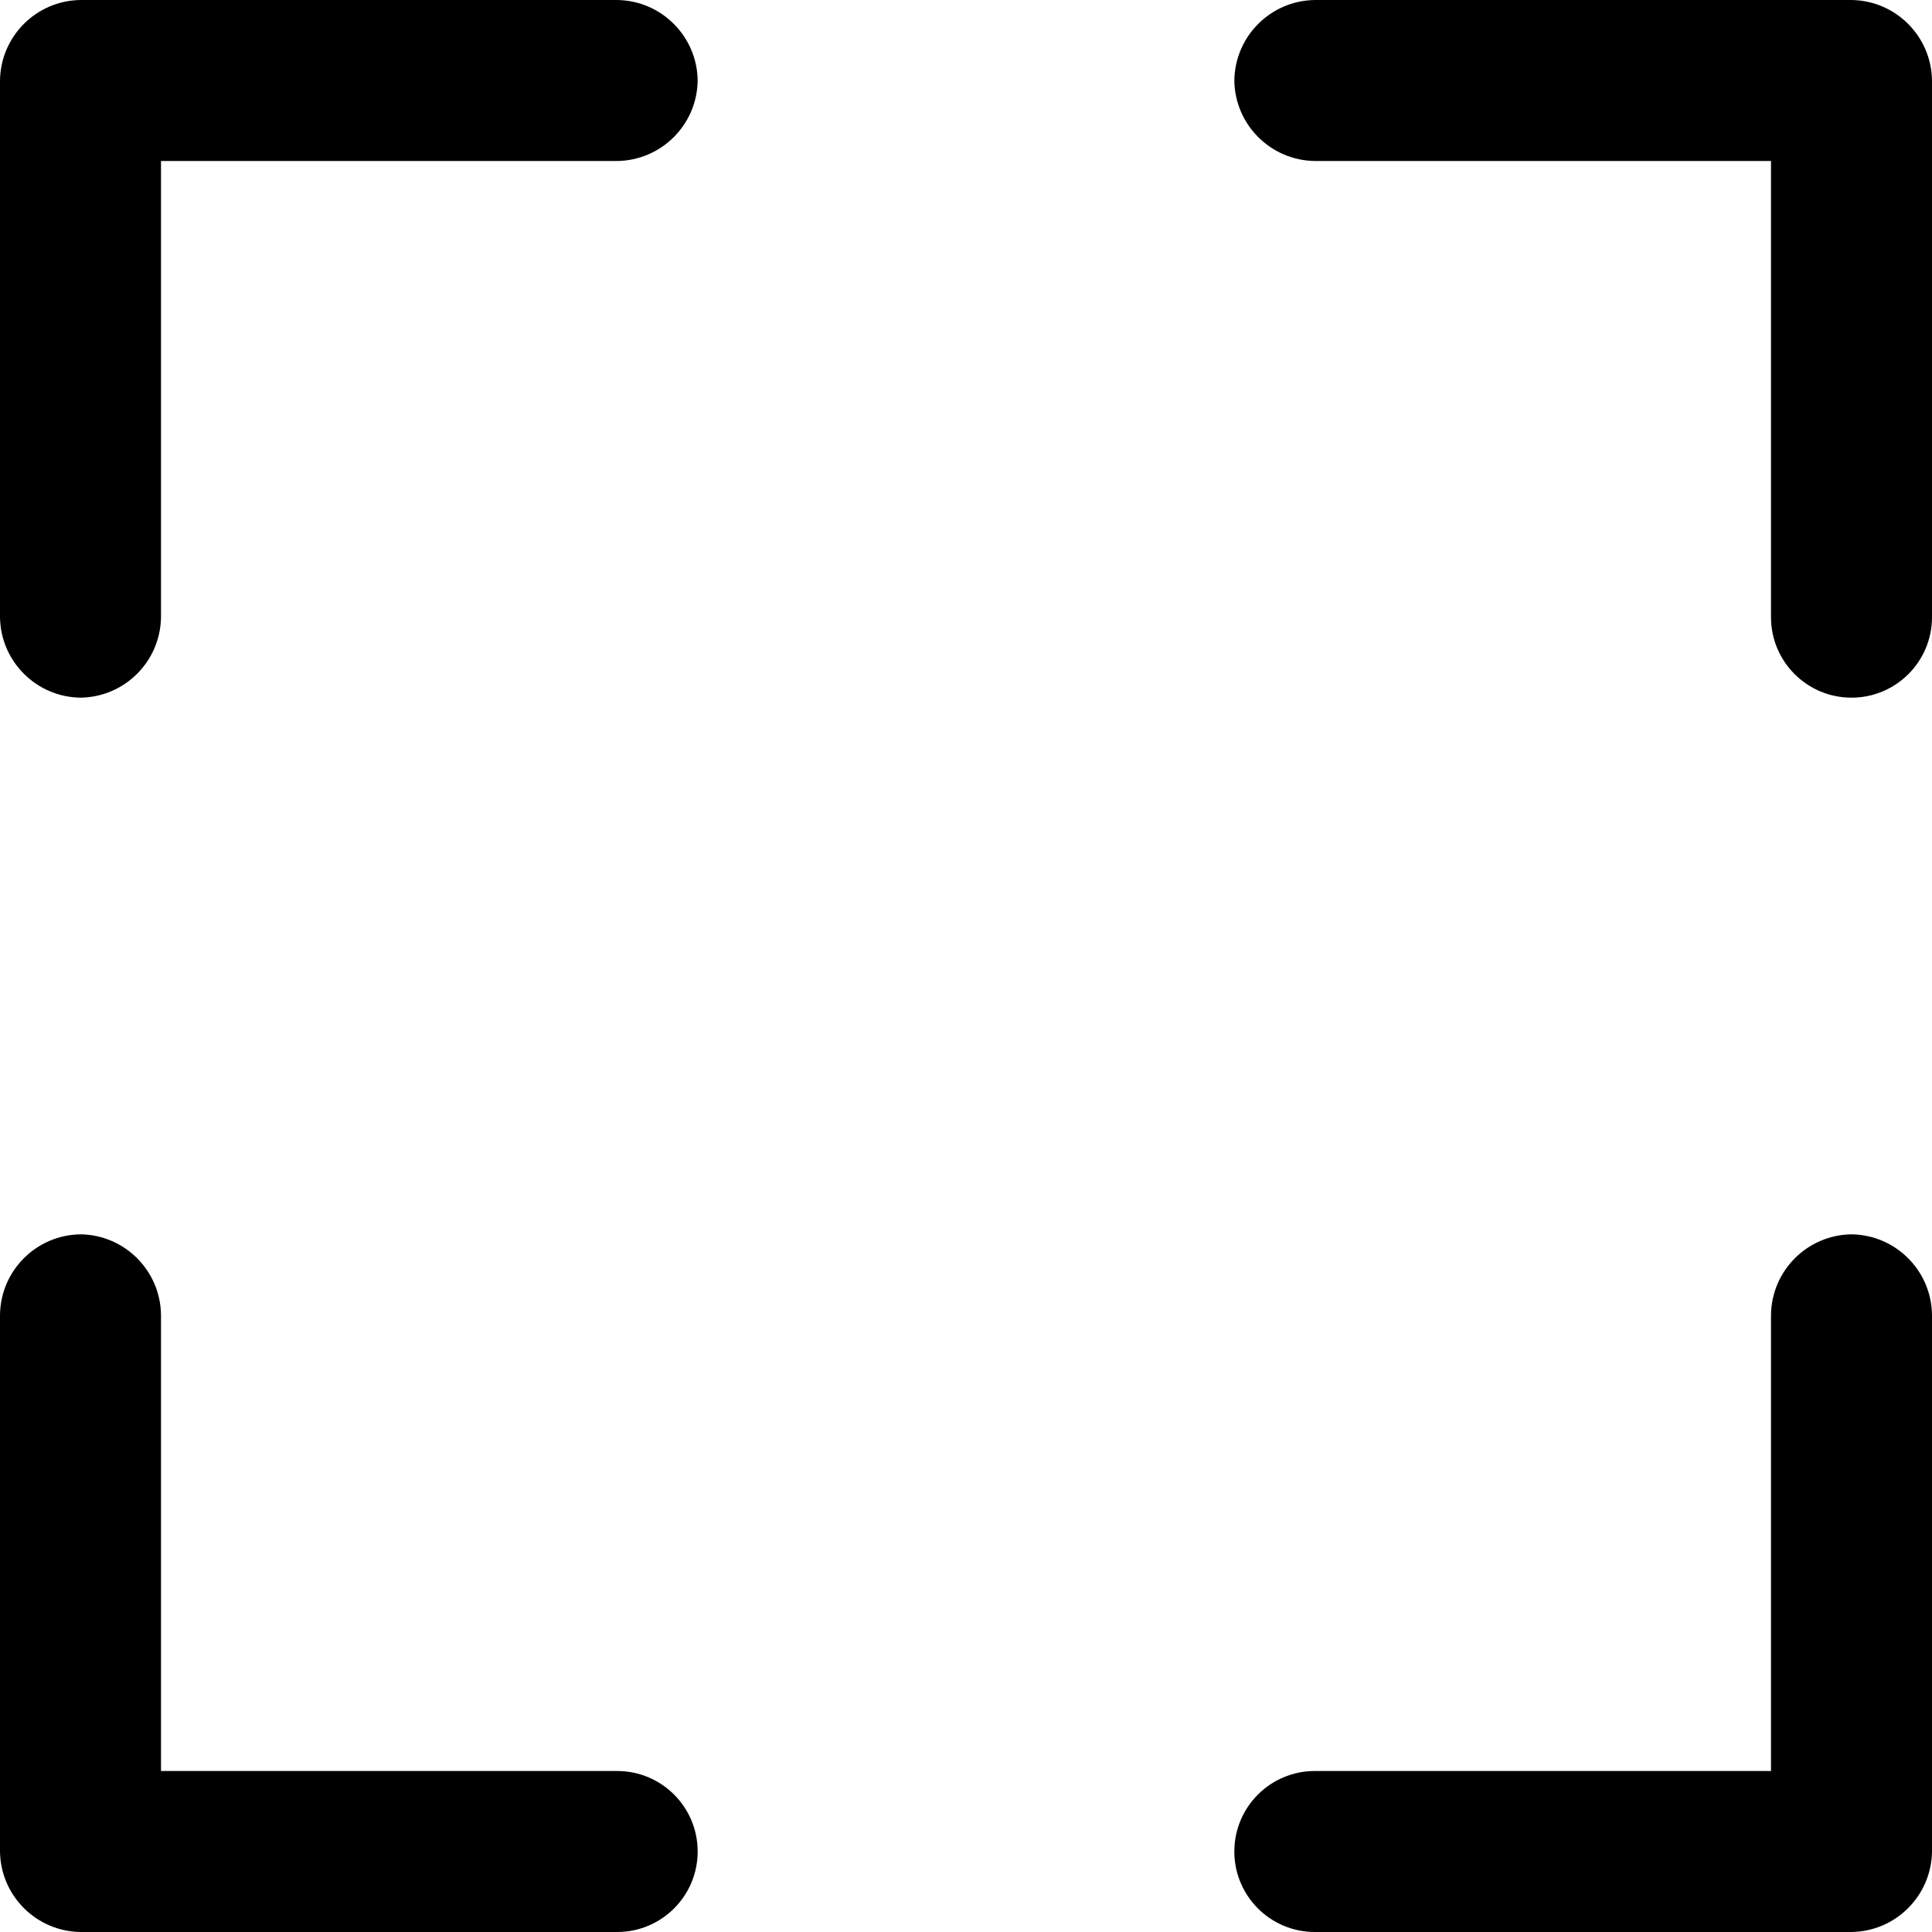
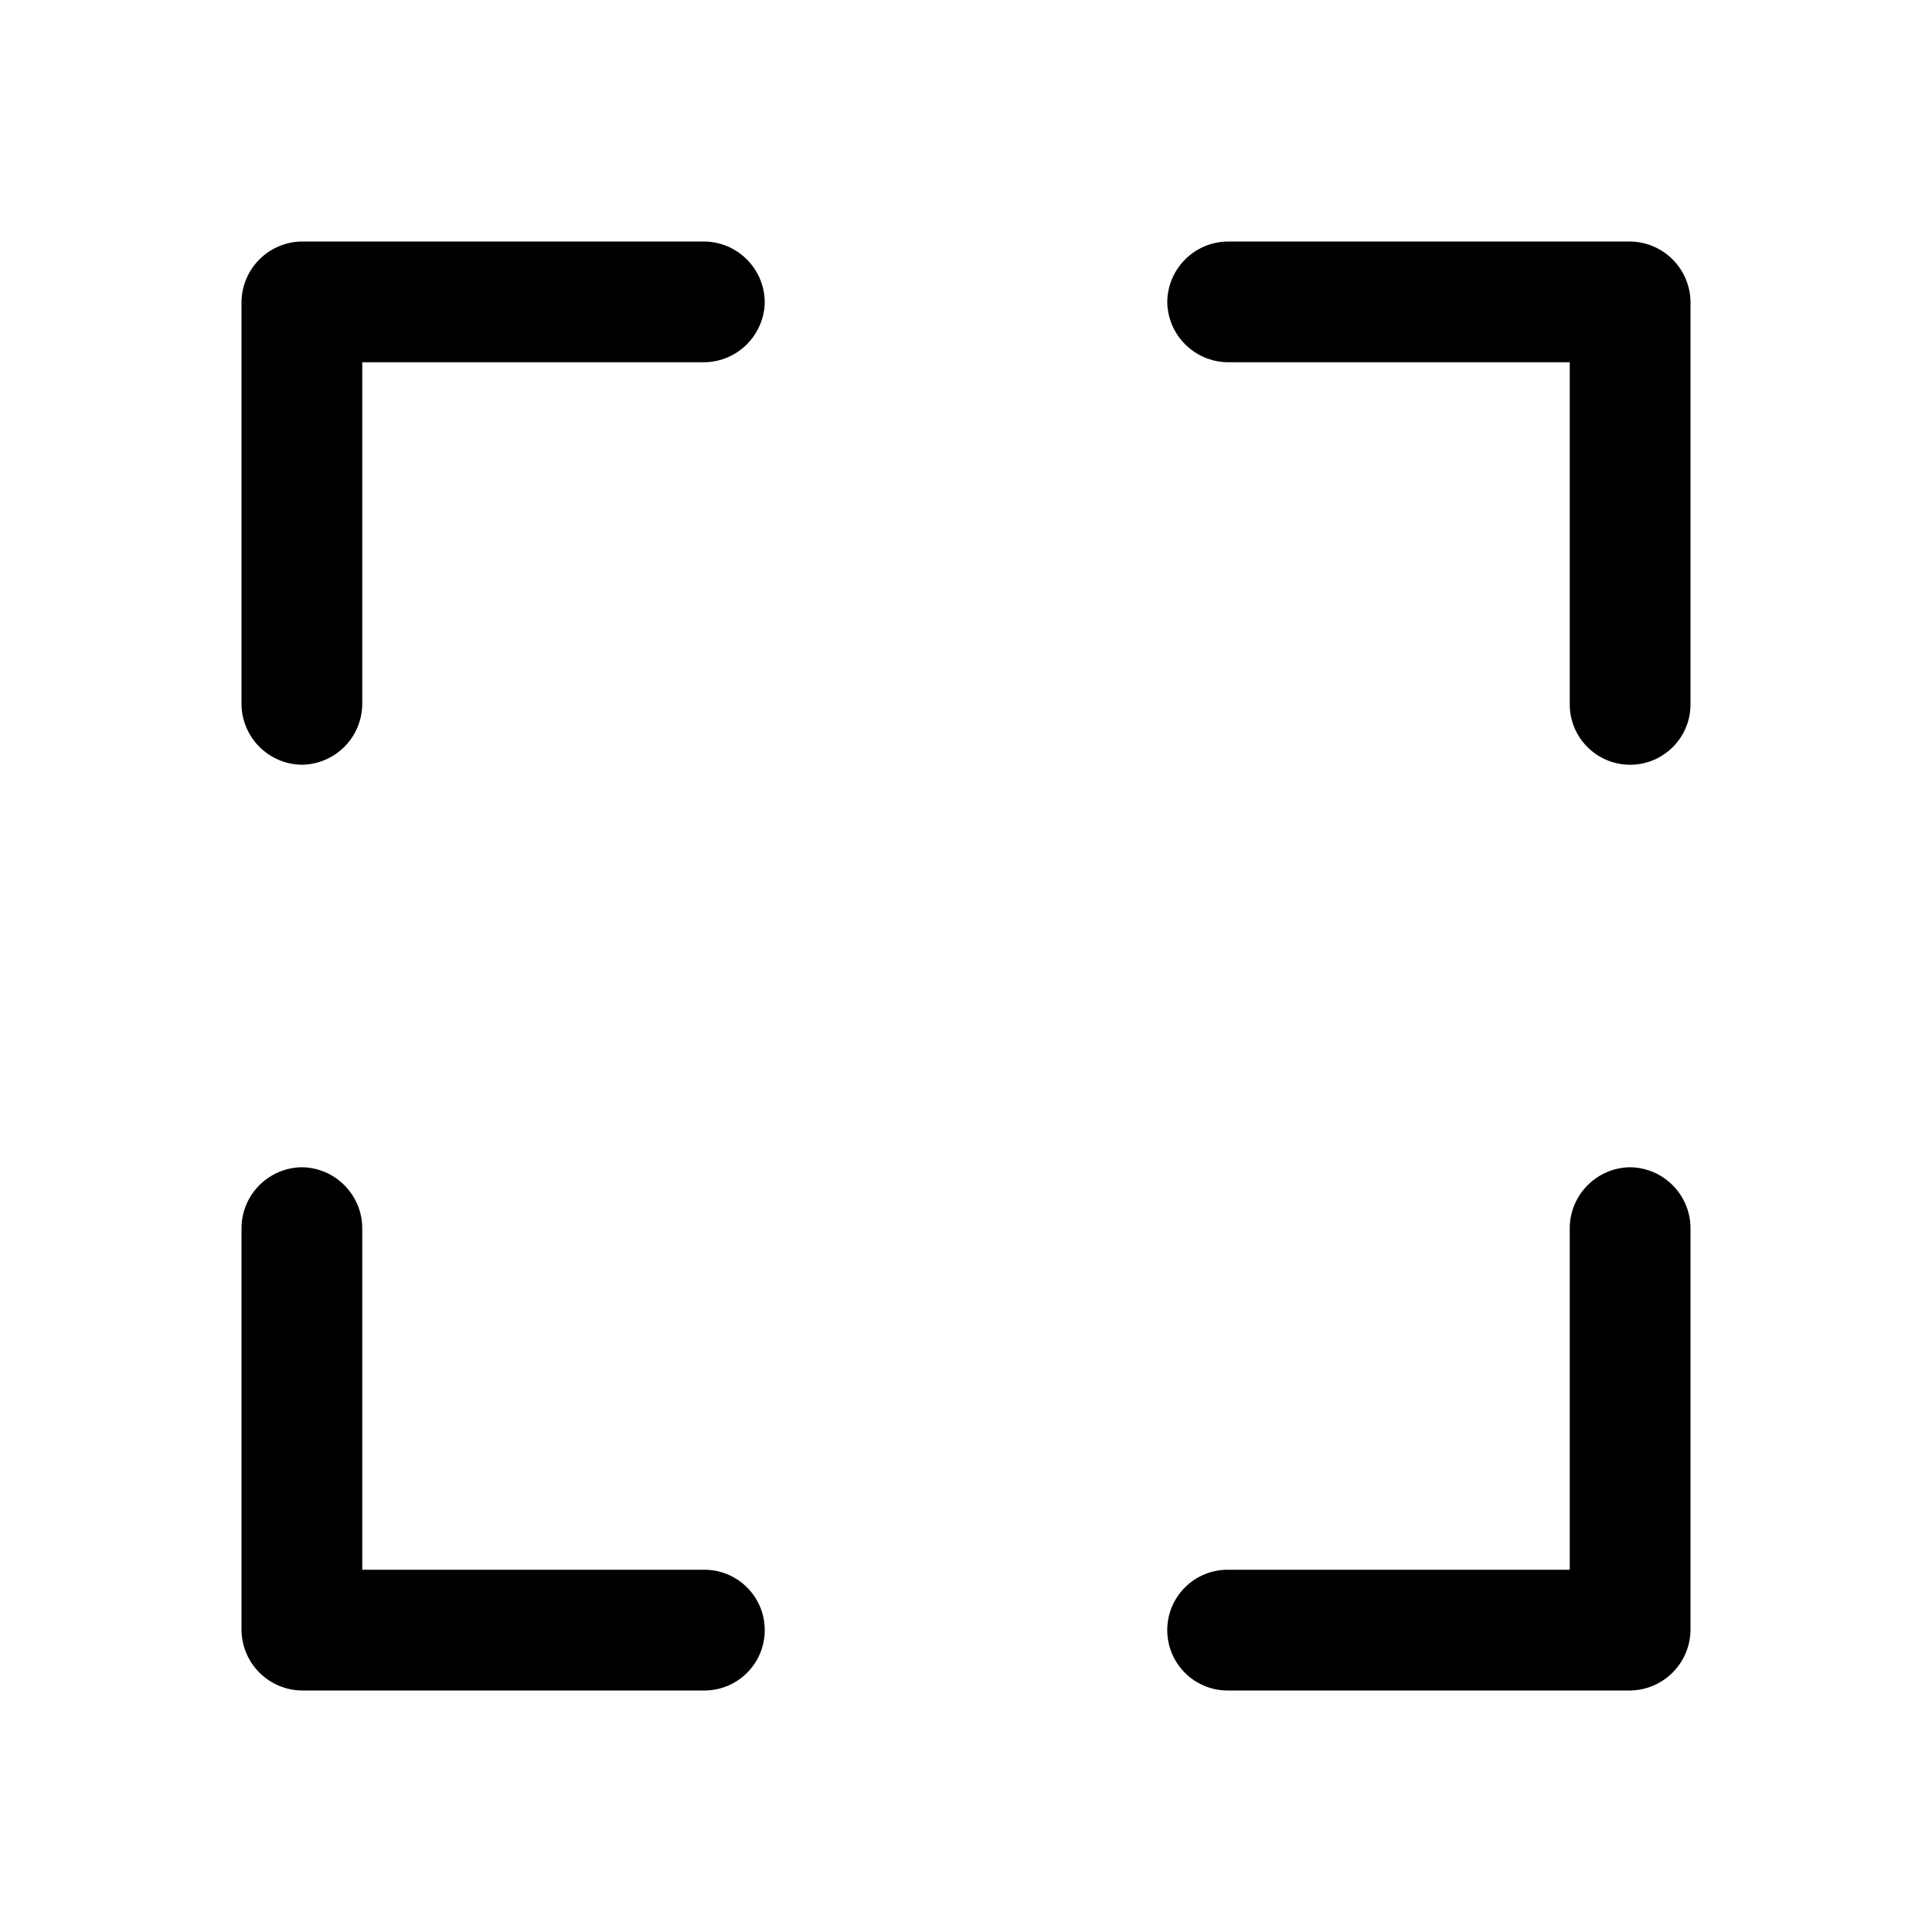
- <svg aria-hidden="true" viewBox="0 0 18 18" slot="enter">
-   <path d="M17.25 11.5a.76.76 0 0 0-.75.75v4.25h-4.25a.75.75 0 0 0 0 1.5h5a.76.76 0 0 0 .75-.75v-5a.76.76 0 0 0-.75-.75Zm0-11.5h-5a.76.76 0 0 0-.75.75.76.76 0 0 0 .75.75h4.25v4.25a.75.75 0 0 0 1.5 0v-5a.76.76 0 0 0-.75-.75ZM5.75 16.5H1.5v-4.25a.76.76 0 0 0-.75-.75.76.76 0 0 0-.75.75v5a.76.76 0 0 0 .75.75h5a.75.75 0 0 0 0-1.5Zm0-16.5h-5A.76.76 0 0 0 0 .75v5a.76.76 0 0 0 .75.75.76.76 0 0 0 .75-.75V1.5h4.25A.76.76 0 0 0 6.5.75.76.76 0 0 0 5.75 0Z" />
+ <svg aria-hidden="true" viewBox="0 0 24 24" slot="enter">
+   <path d="M20.25 14.5a.76.76 0 0 0-.75.75v4.25h-4.25a.75.75 0 1 0 0 1.5h5a.76.76 0 0 0 .75-.75v-5a.76.76 0 0 0-.75-.75Zm0-11.5h-5a.76.76 0 0 0-.75.75.76.76 0 0 0 .75.75h4.25v4.25a.75.75 0 1 0 1.5 0v-5a.76.76 0 0 0-.75-.75ZM8.75 19.5H4.5v-4.25a.76.76 0 0 0-.75-.75.76.76 0 0 0-.75.75v5a.76.76 0 0 0 .75.75h5a.75.75 0 1 0 0-1.5Zm0-16.5h-5a.76.76 0 0 0-.75.75v5a.76.76 0 0 0 .75.75.76.76 0 0 0 .75-.75V4.5h4.25a.76.76 0 0 0 .75-.75.76.76 0 0 0-.75-.75Z" />
</svg>
